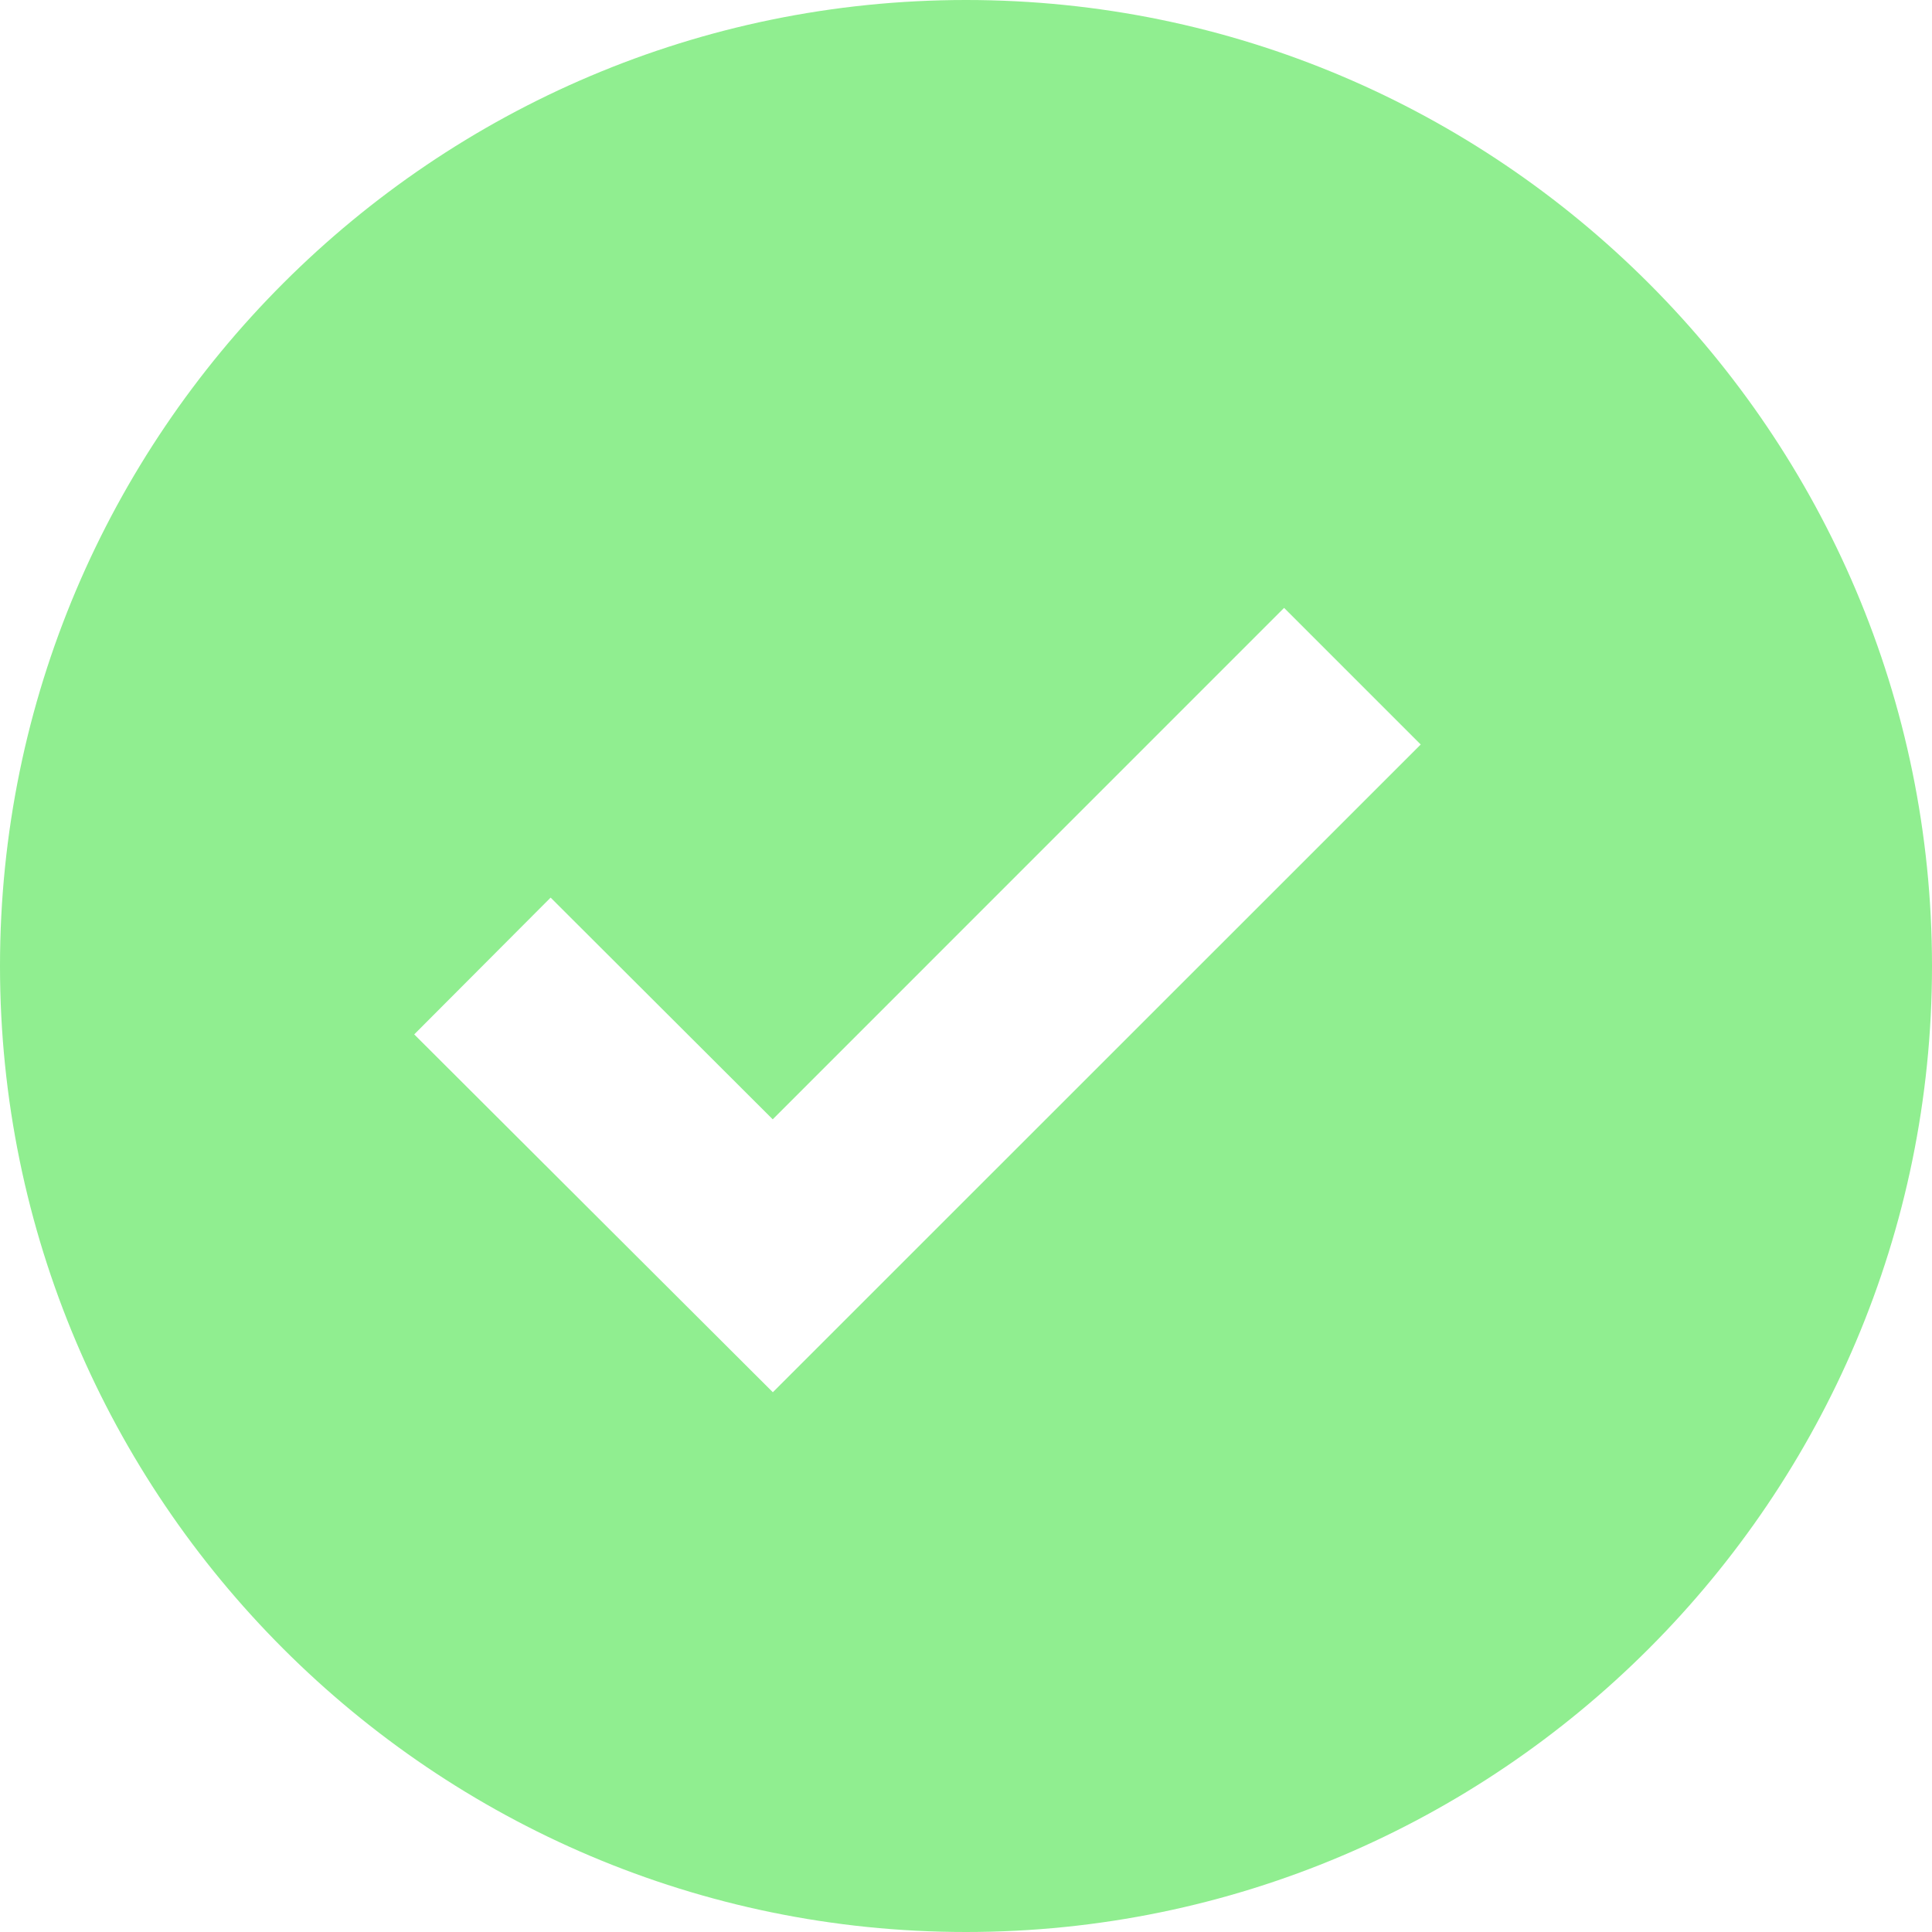
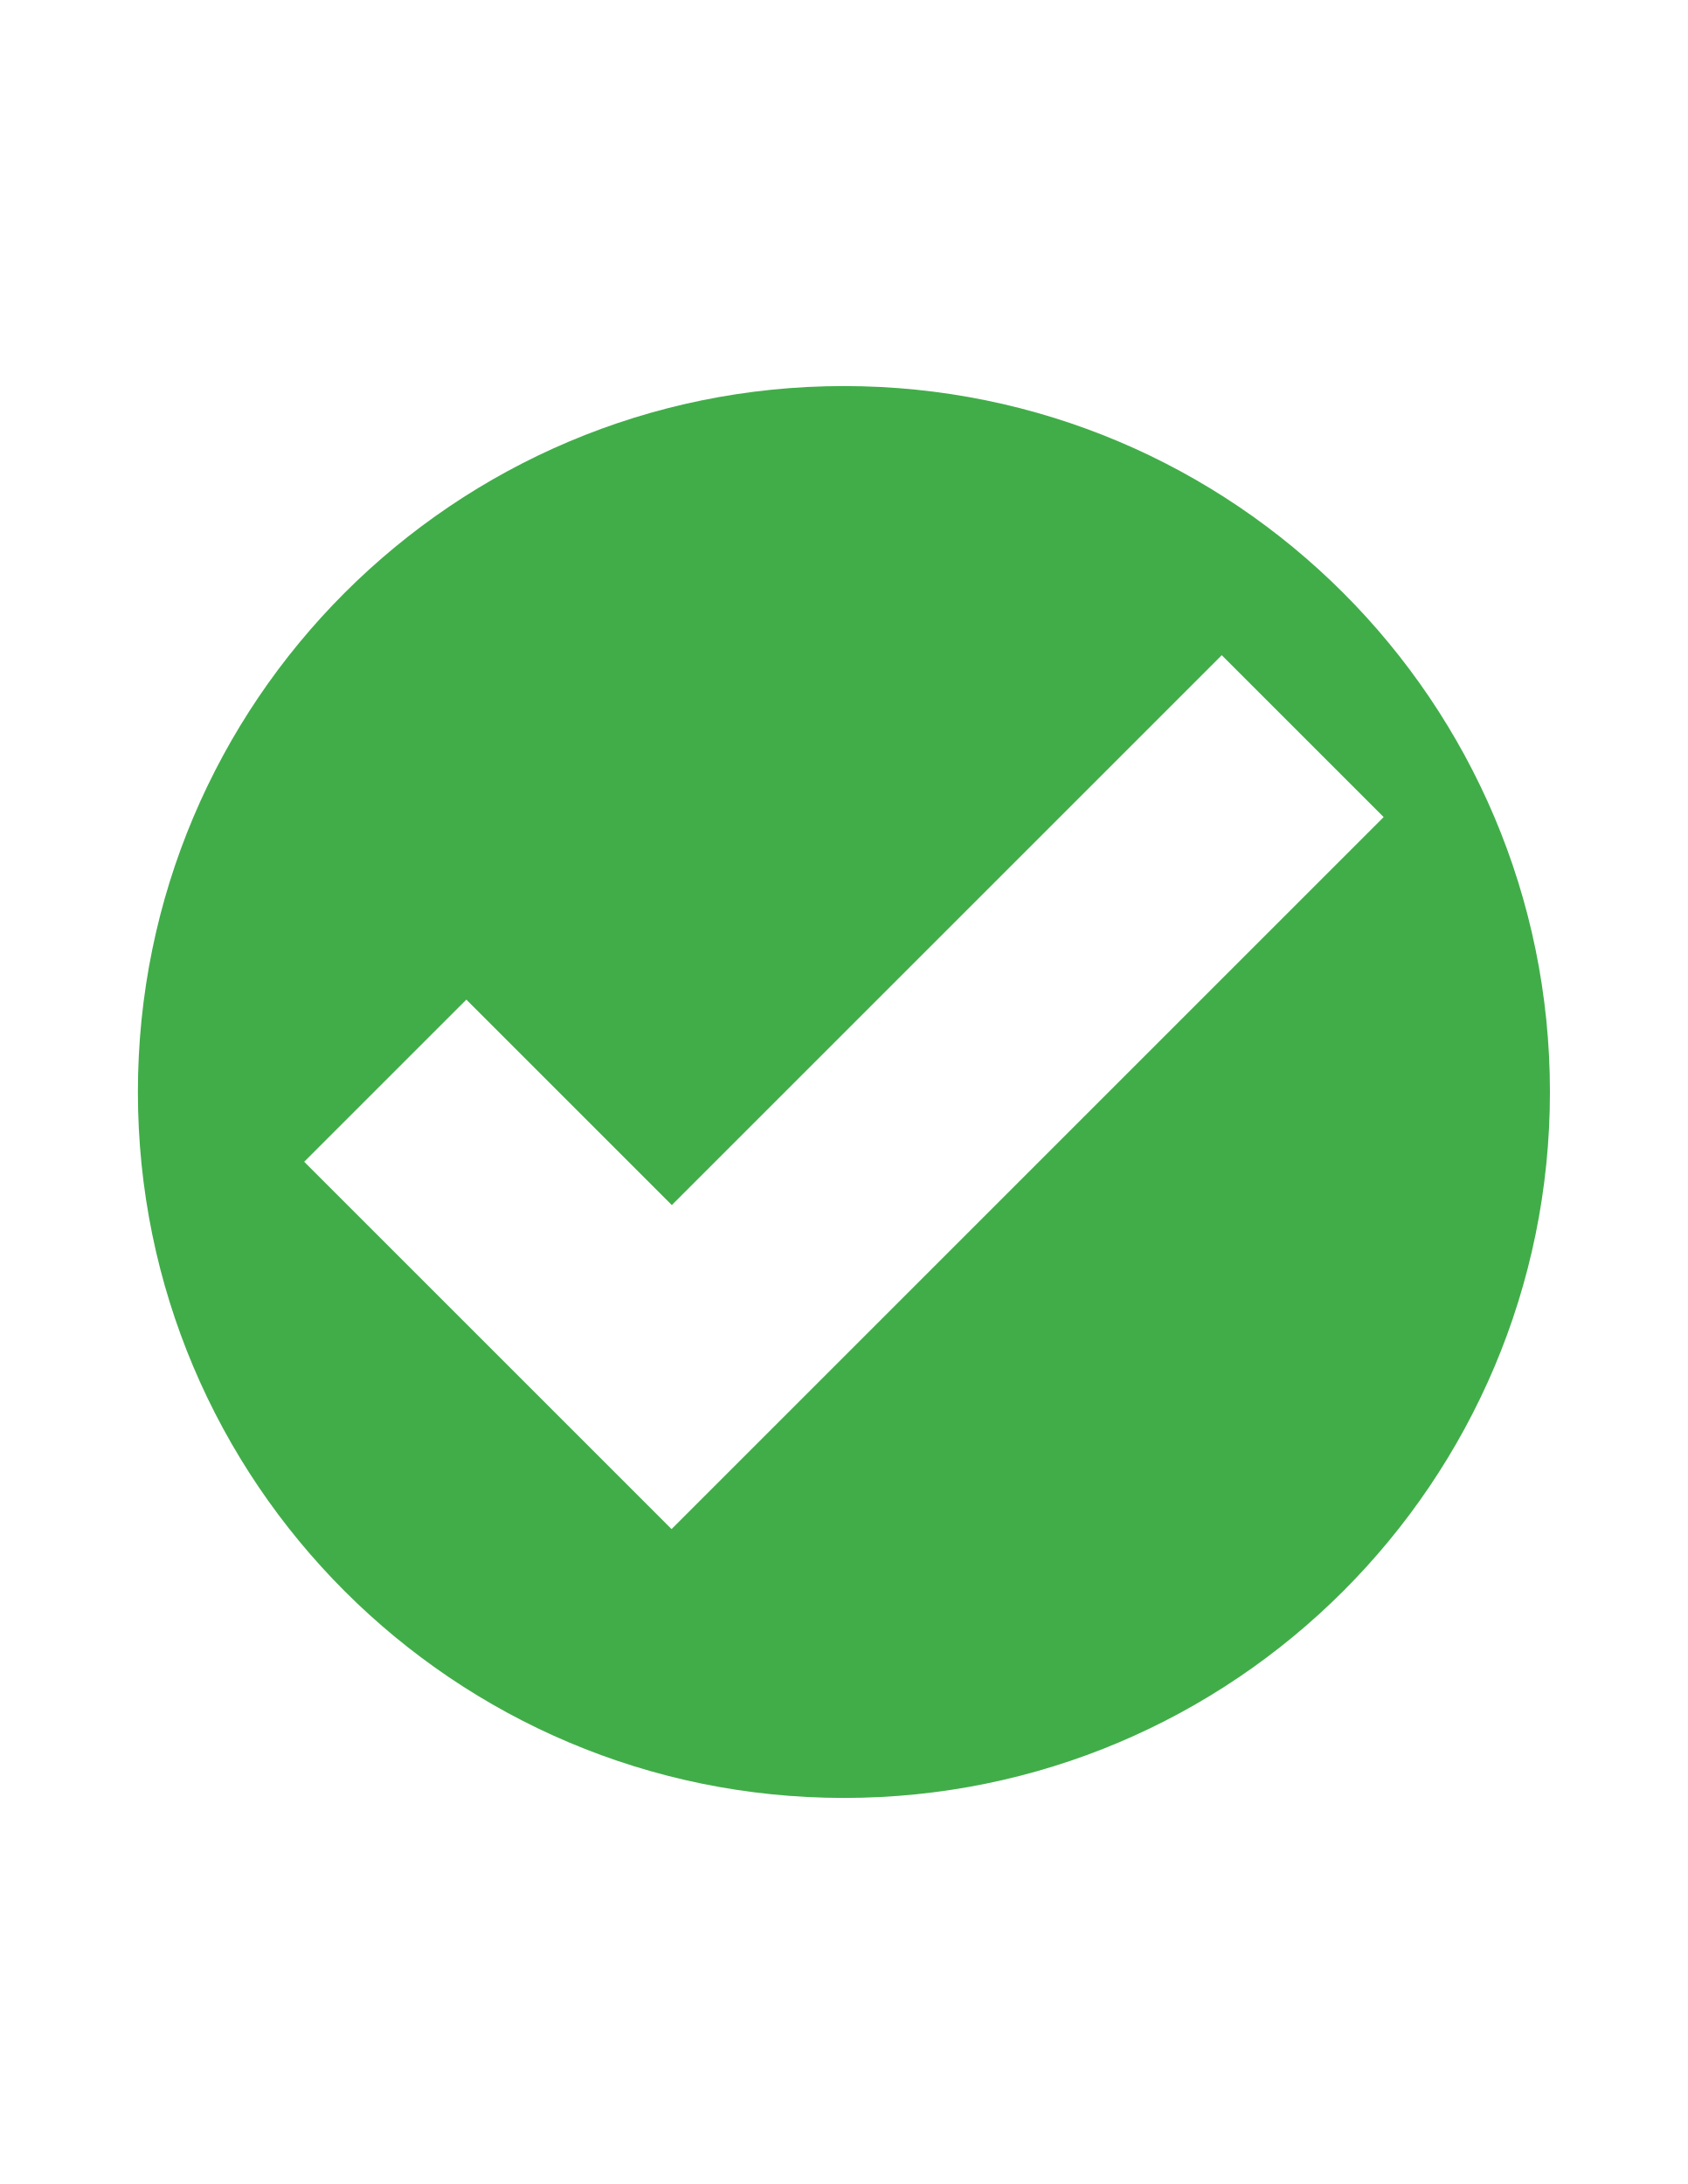
- <svg xmlns="http://www.w3.org/2000/svg" width="25" height="25" fill="none">
-   <path d="M12.5 0C5.607 0 0 5.607 0 12.5 0 19.392 5.607 25 12.5 25 19.392 25 25 19.392 25 12.5 25 5.607 19.392 0 12.5 0zm-2.499 18.016L5.36 13.385l1.765-1.77 2.874 2.869 6.617-6.618 1.768 1.768L10 18.016z" fill="#90EE90" />
+ <svg xmlns="http://www.w3.org/2000/svg" style="enable-background:new 0 0 612 792;" version="1.1" viewBox="0 0 612 792" xml:space="preserve">
+   <style type="text/css">
+ 	.st0{fill:#41AD49;}
+ </style>
+   <g>
+     <path class="st0" d="M562,396c0-141.4-114.6-256-256-256S50,254.6,50,396s114.6,256,256,256S562,537.4,562,396L562,396z    M501.7,296.3l-241,241l0,0l-17.2,17.2L110.3,421.3l58.8-58.8l74.5,74.5l199.4-199.4L501.7,296.3L501.7,296.3z" />
+   </g>
</svg>
